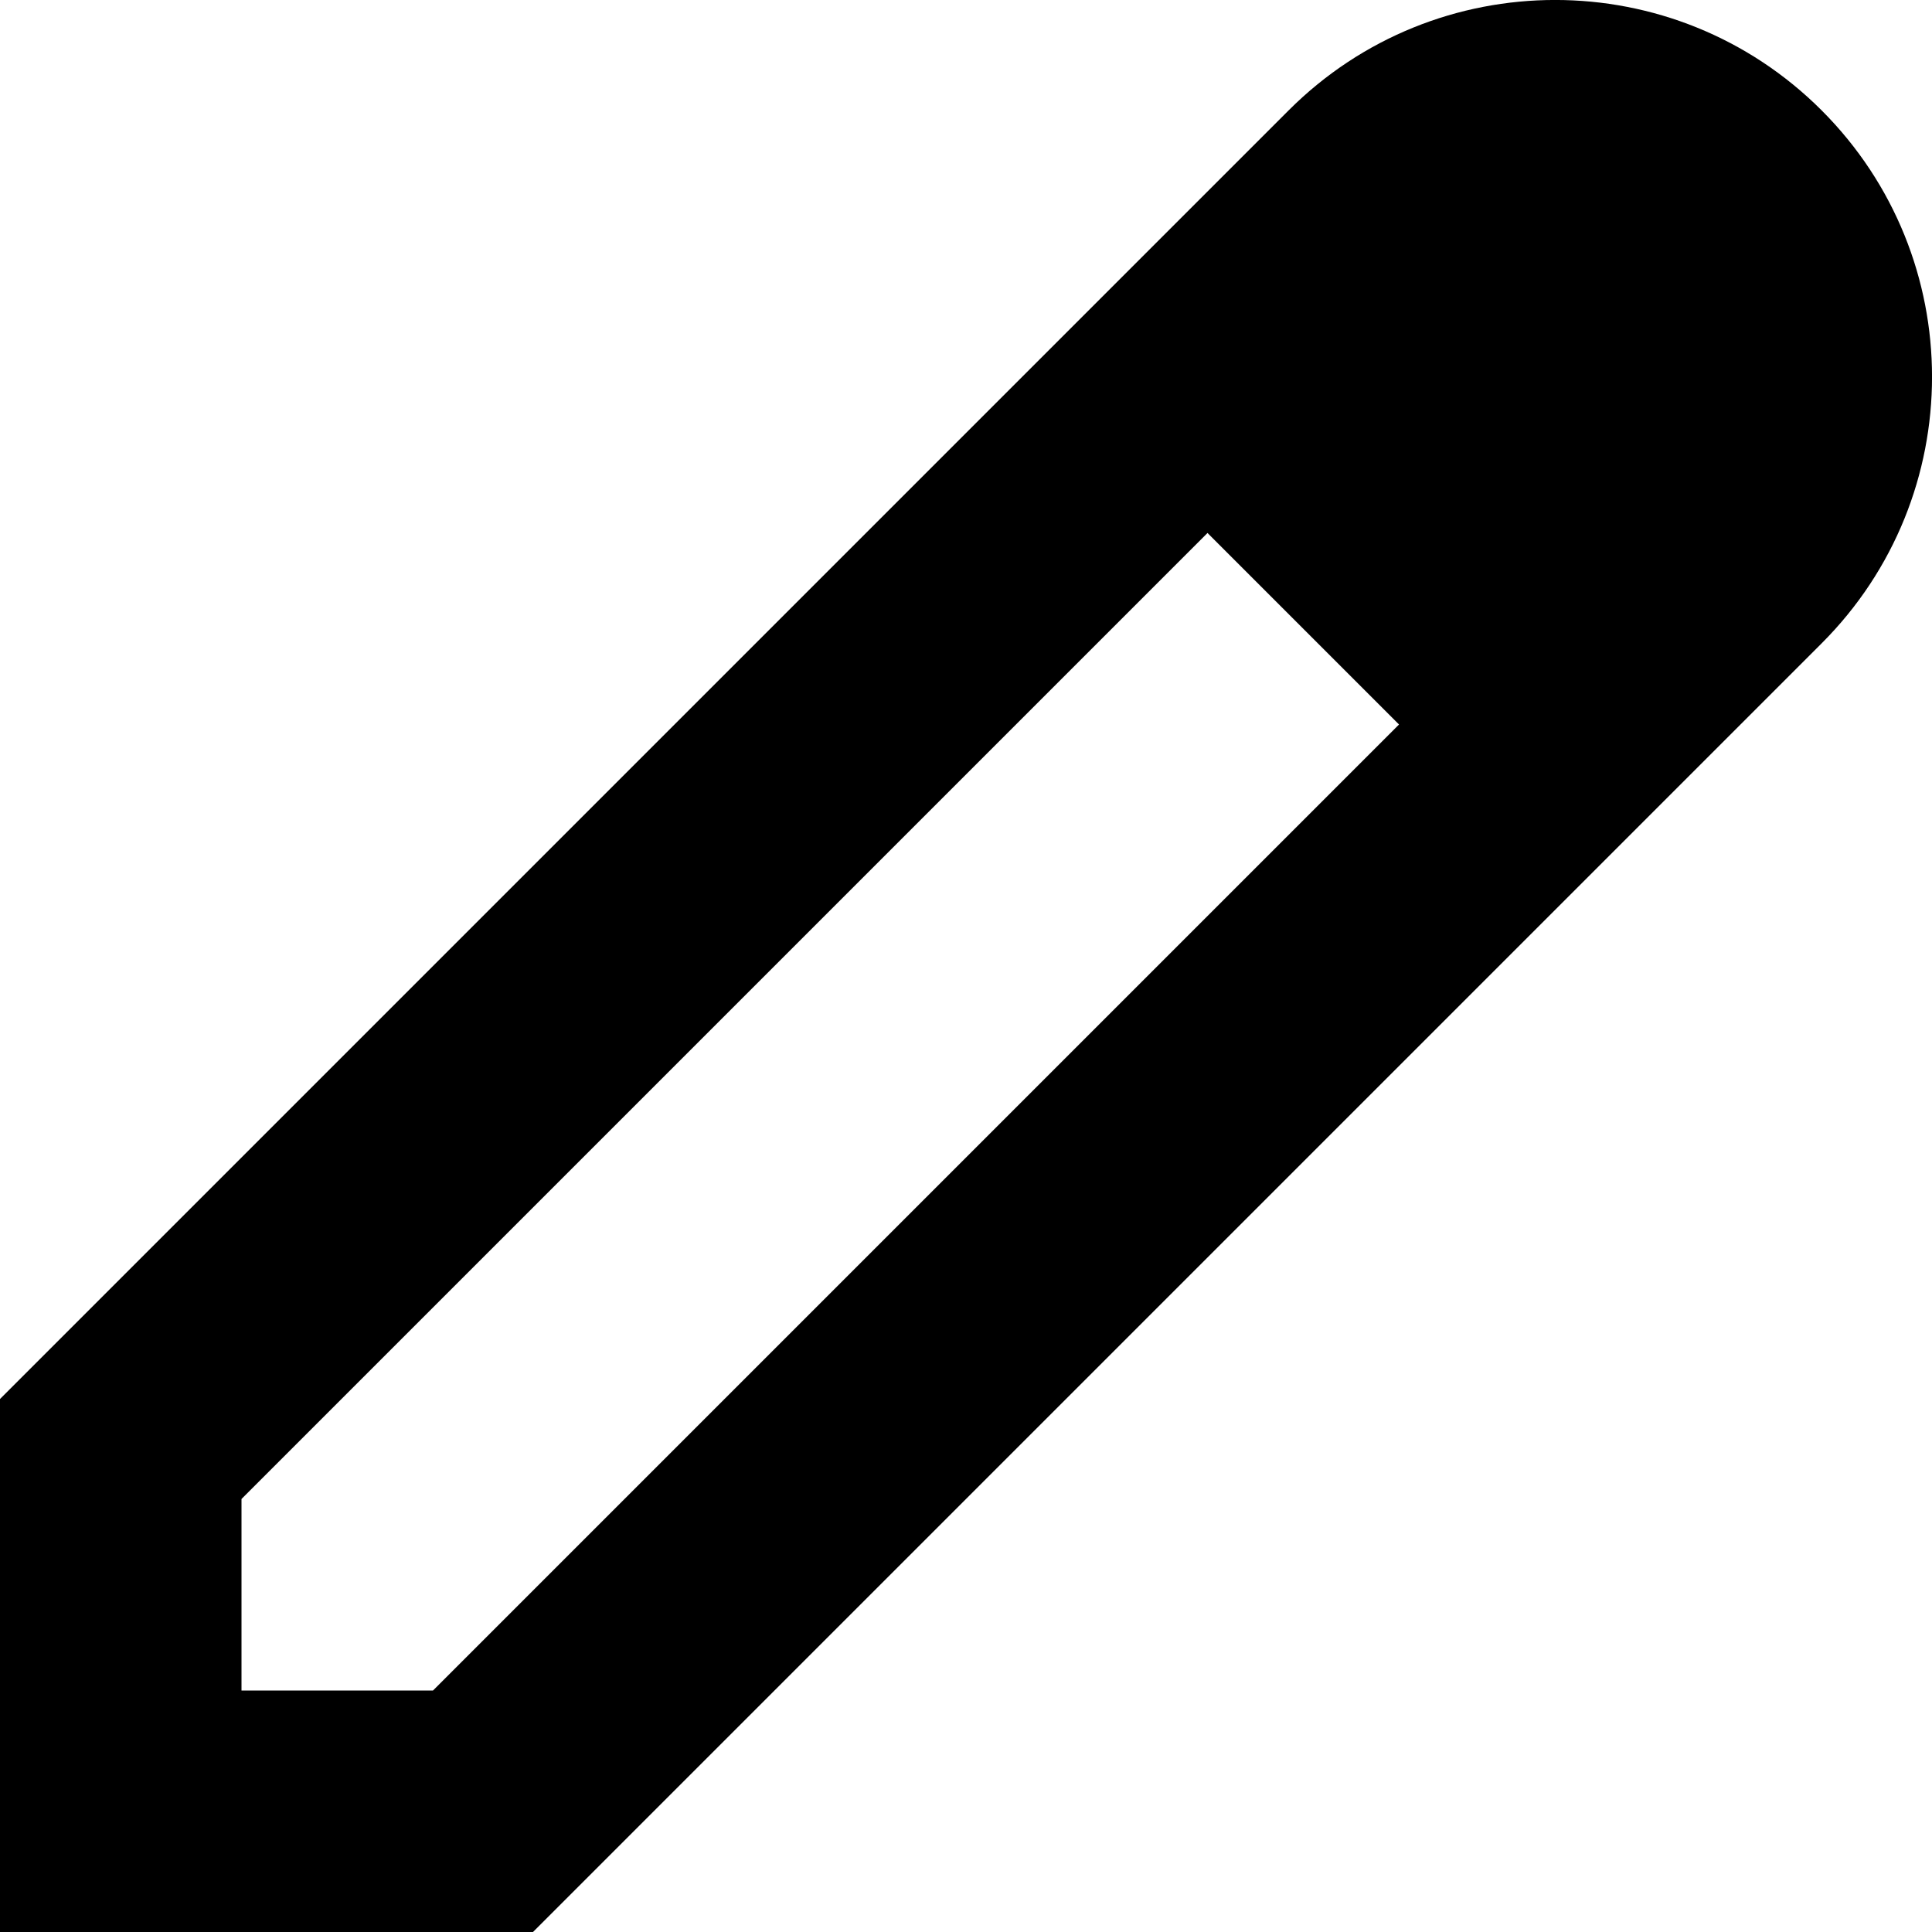
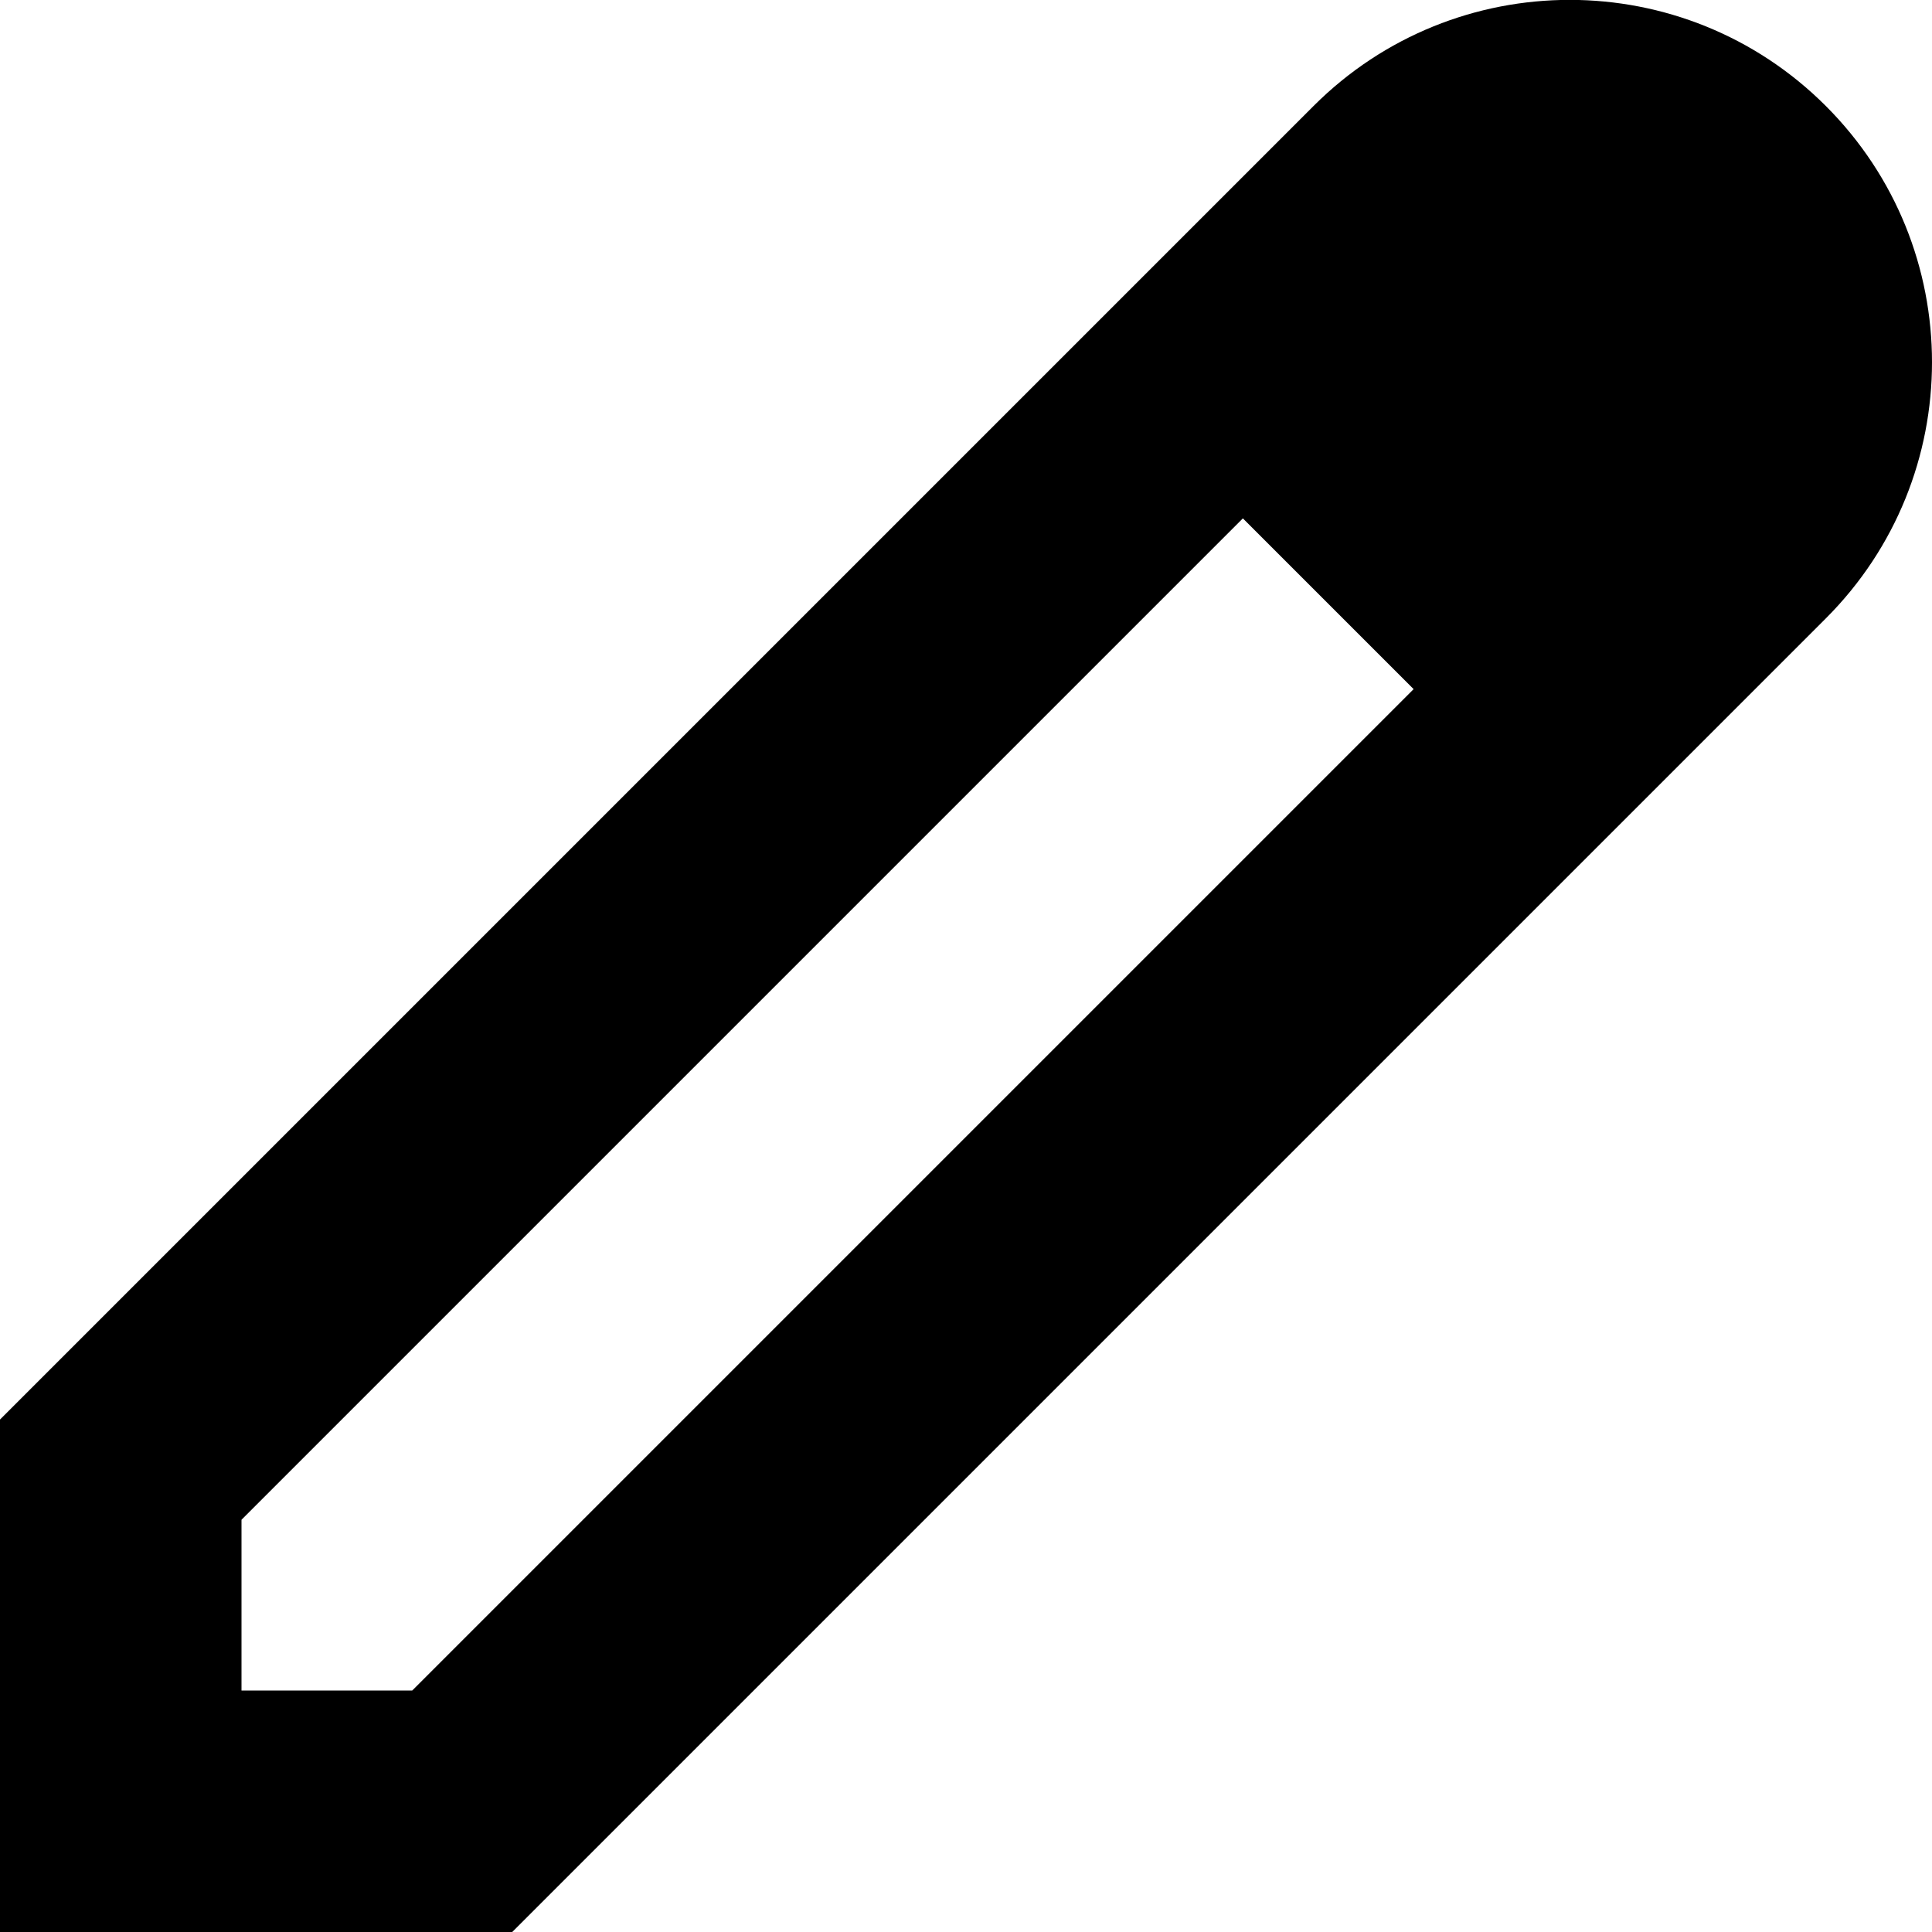
<svg xmlns="http://www.w3.org/2000/svg" width="16" height="16" viewBox="0 0 16 16">
-   <path d="m15.086 5.328c1.219-1.219 1.219-3.195 0-4.414-1.219-1.219-3.195-1.219-4.414-1e-7l-10.672 10.672v4.414h4.414l5.336-5.336zm-5.086-0.914 1.586 1.586-8 8h-1.586v-1.586z" fill-rule="evenodd" fill="#000" />
+   <path d="m10.293 4.293 1.414 1.414-8.293 8.293h-1.414v-1.414zm4.828.828c1.172-1.172 1.172-3.071 0-4.243s-3.071-1.172-4.243 0l-10.879 10.879v4.243h4.243z" fill="#000" />
</svg>
